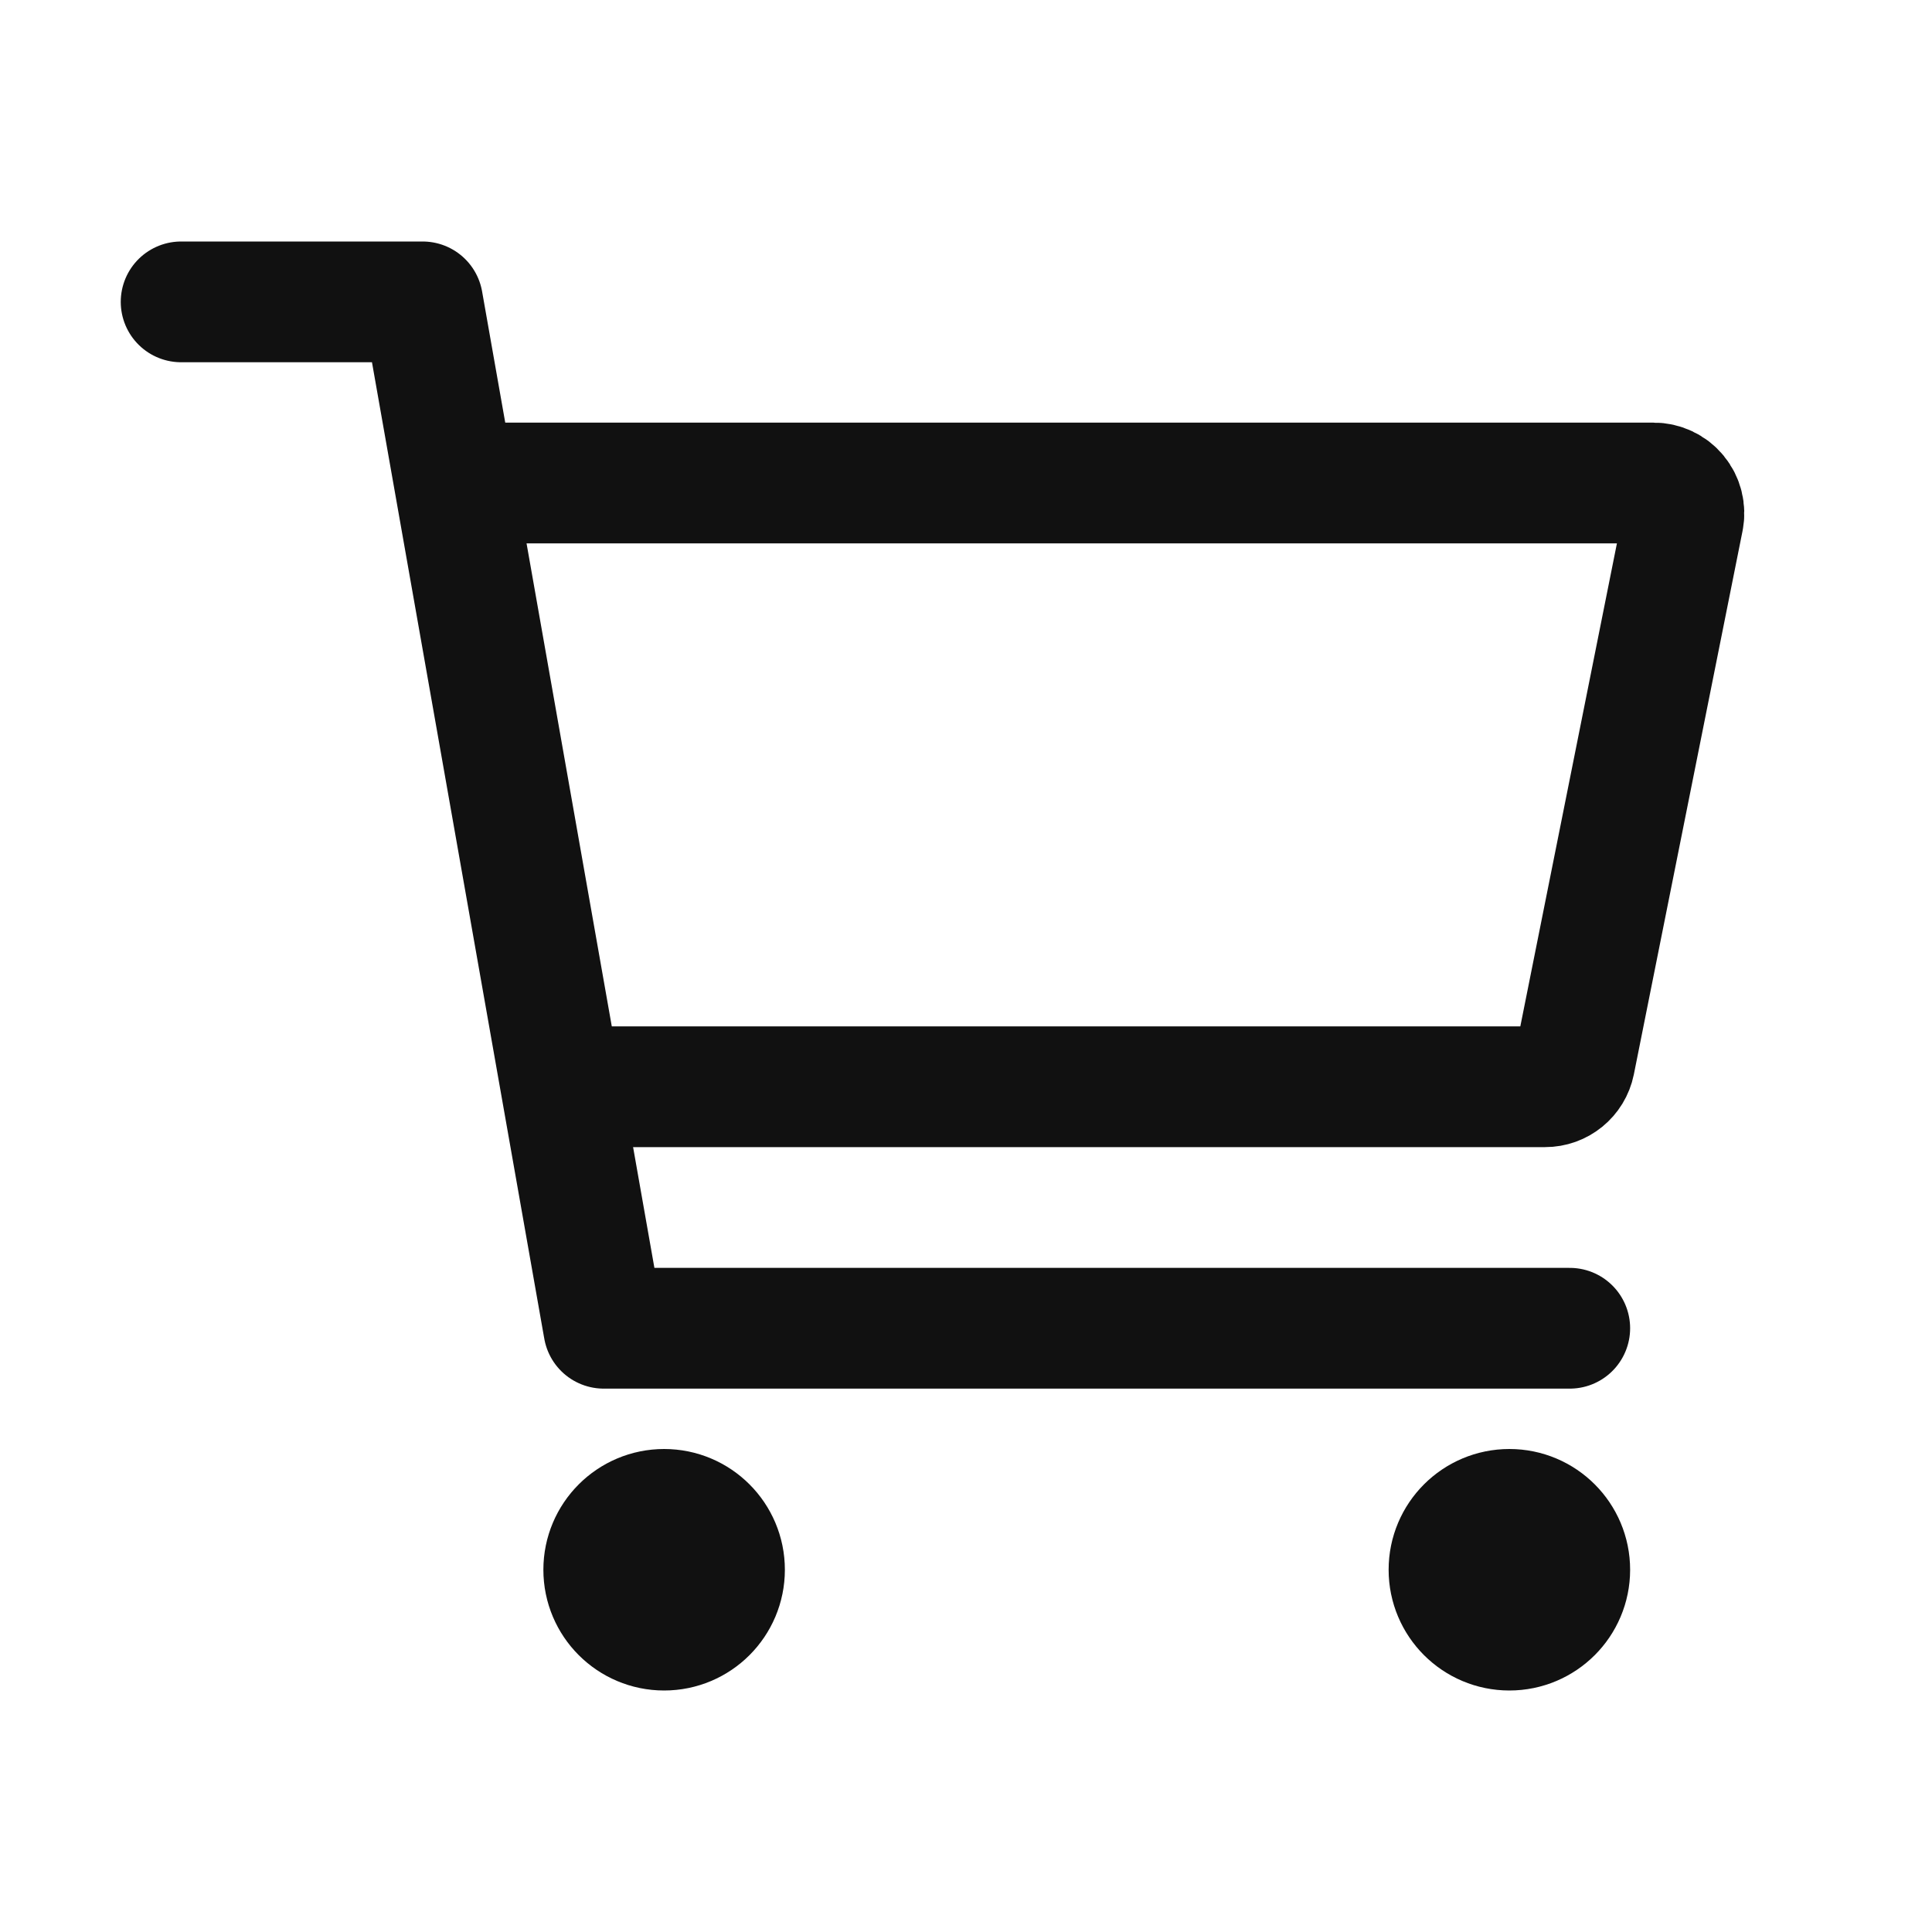
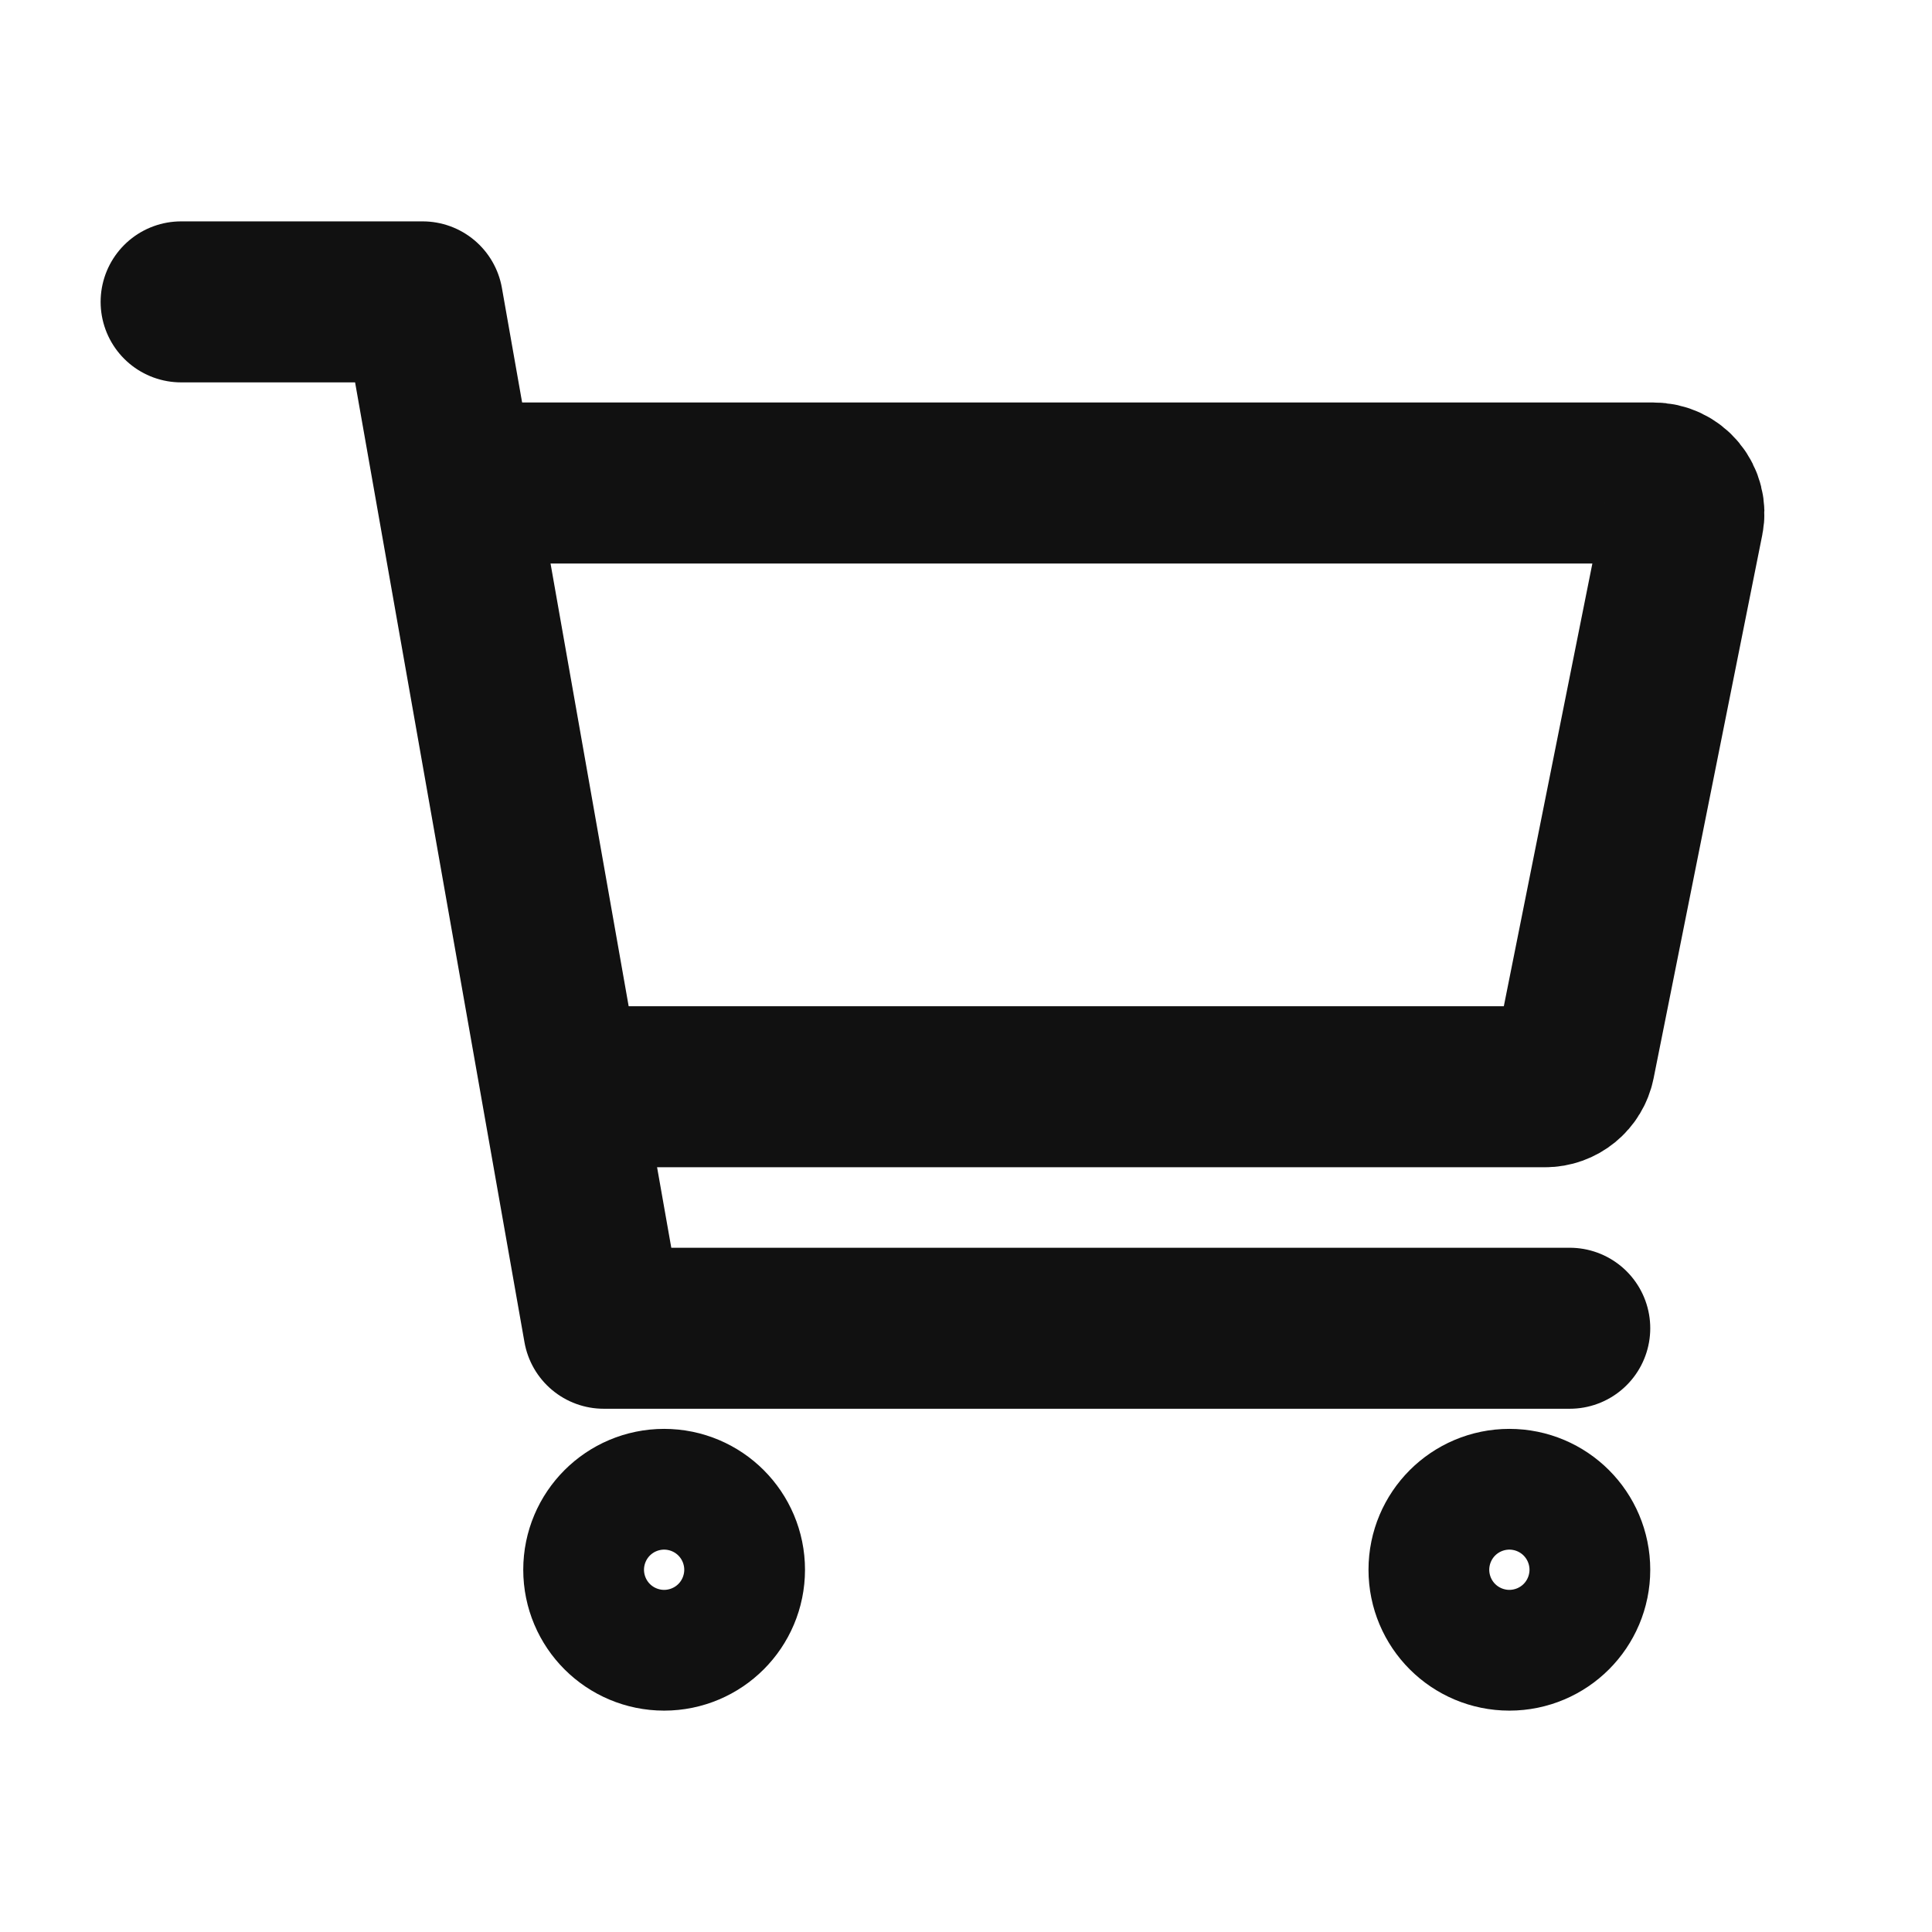
<svg xmlns="http://www.w3.org/2000/svg" width="24" height="24" fill="none">
-   <path d="M8.25 20.25a.75.75 0 100-1.5.75.75 0 000 1.5zm10.5 0a.75.75 0 100-1.5.75.75 0 000 1.5zM2.25 3.75h3L7.5 16.5h12" stroke="#111" stroke-width="1.5" stroke-linecap="round" stroke-linejoin="round" />
-   <path d="M7.5 13.5h11.692a.375.375 0 00.369-.301l1.35-6.75a.376.376 0 00-.37-.449H6" stroke="#111" stroke-width="1.5" stroke-linecap="round" stroke-linejoin="round" />
+   <path d="M8.25 20.25a.75.75 0 100-1.5.75.75 0 000 1.5zm10.5 0a.75.75 0 100-1.5.75.75 0 000 1.5zM2.25 3.75h3L7.5 16.5h12" stroke="#111" stroke-width="2" stroke-linecap="round" stroke-linejoin="round" />
+   <path d="M7.5 13.5h11.692a.375.375 0 00.369-.301l1.35-6.75a.376.376 0 00-.37-.449H6" stroke="#111" stroke-width="2" stroke-linecap="round" stroke-linejoin="round" />
</svg>
